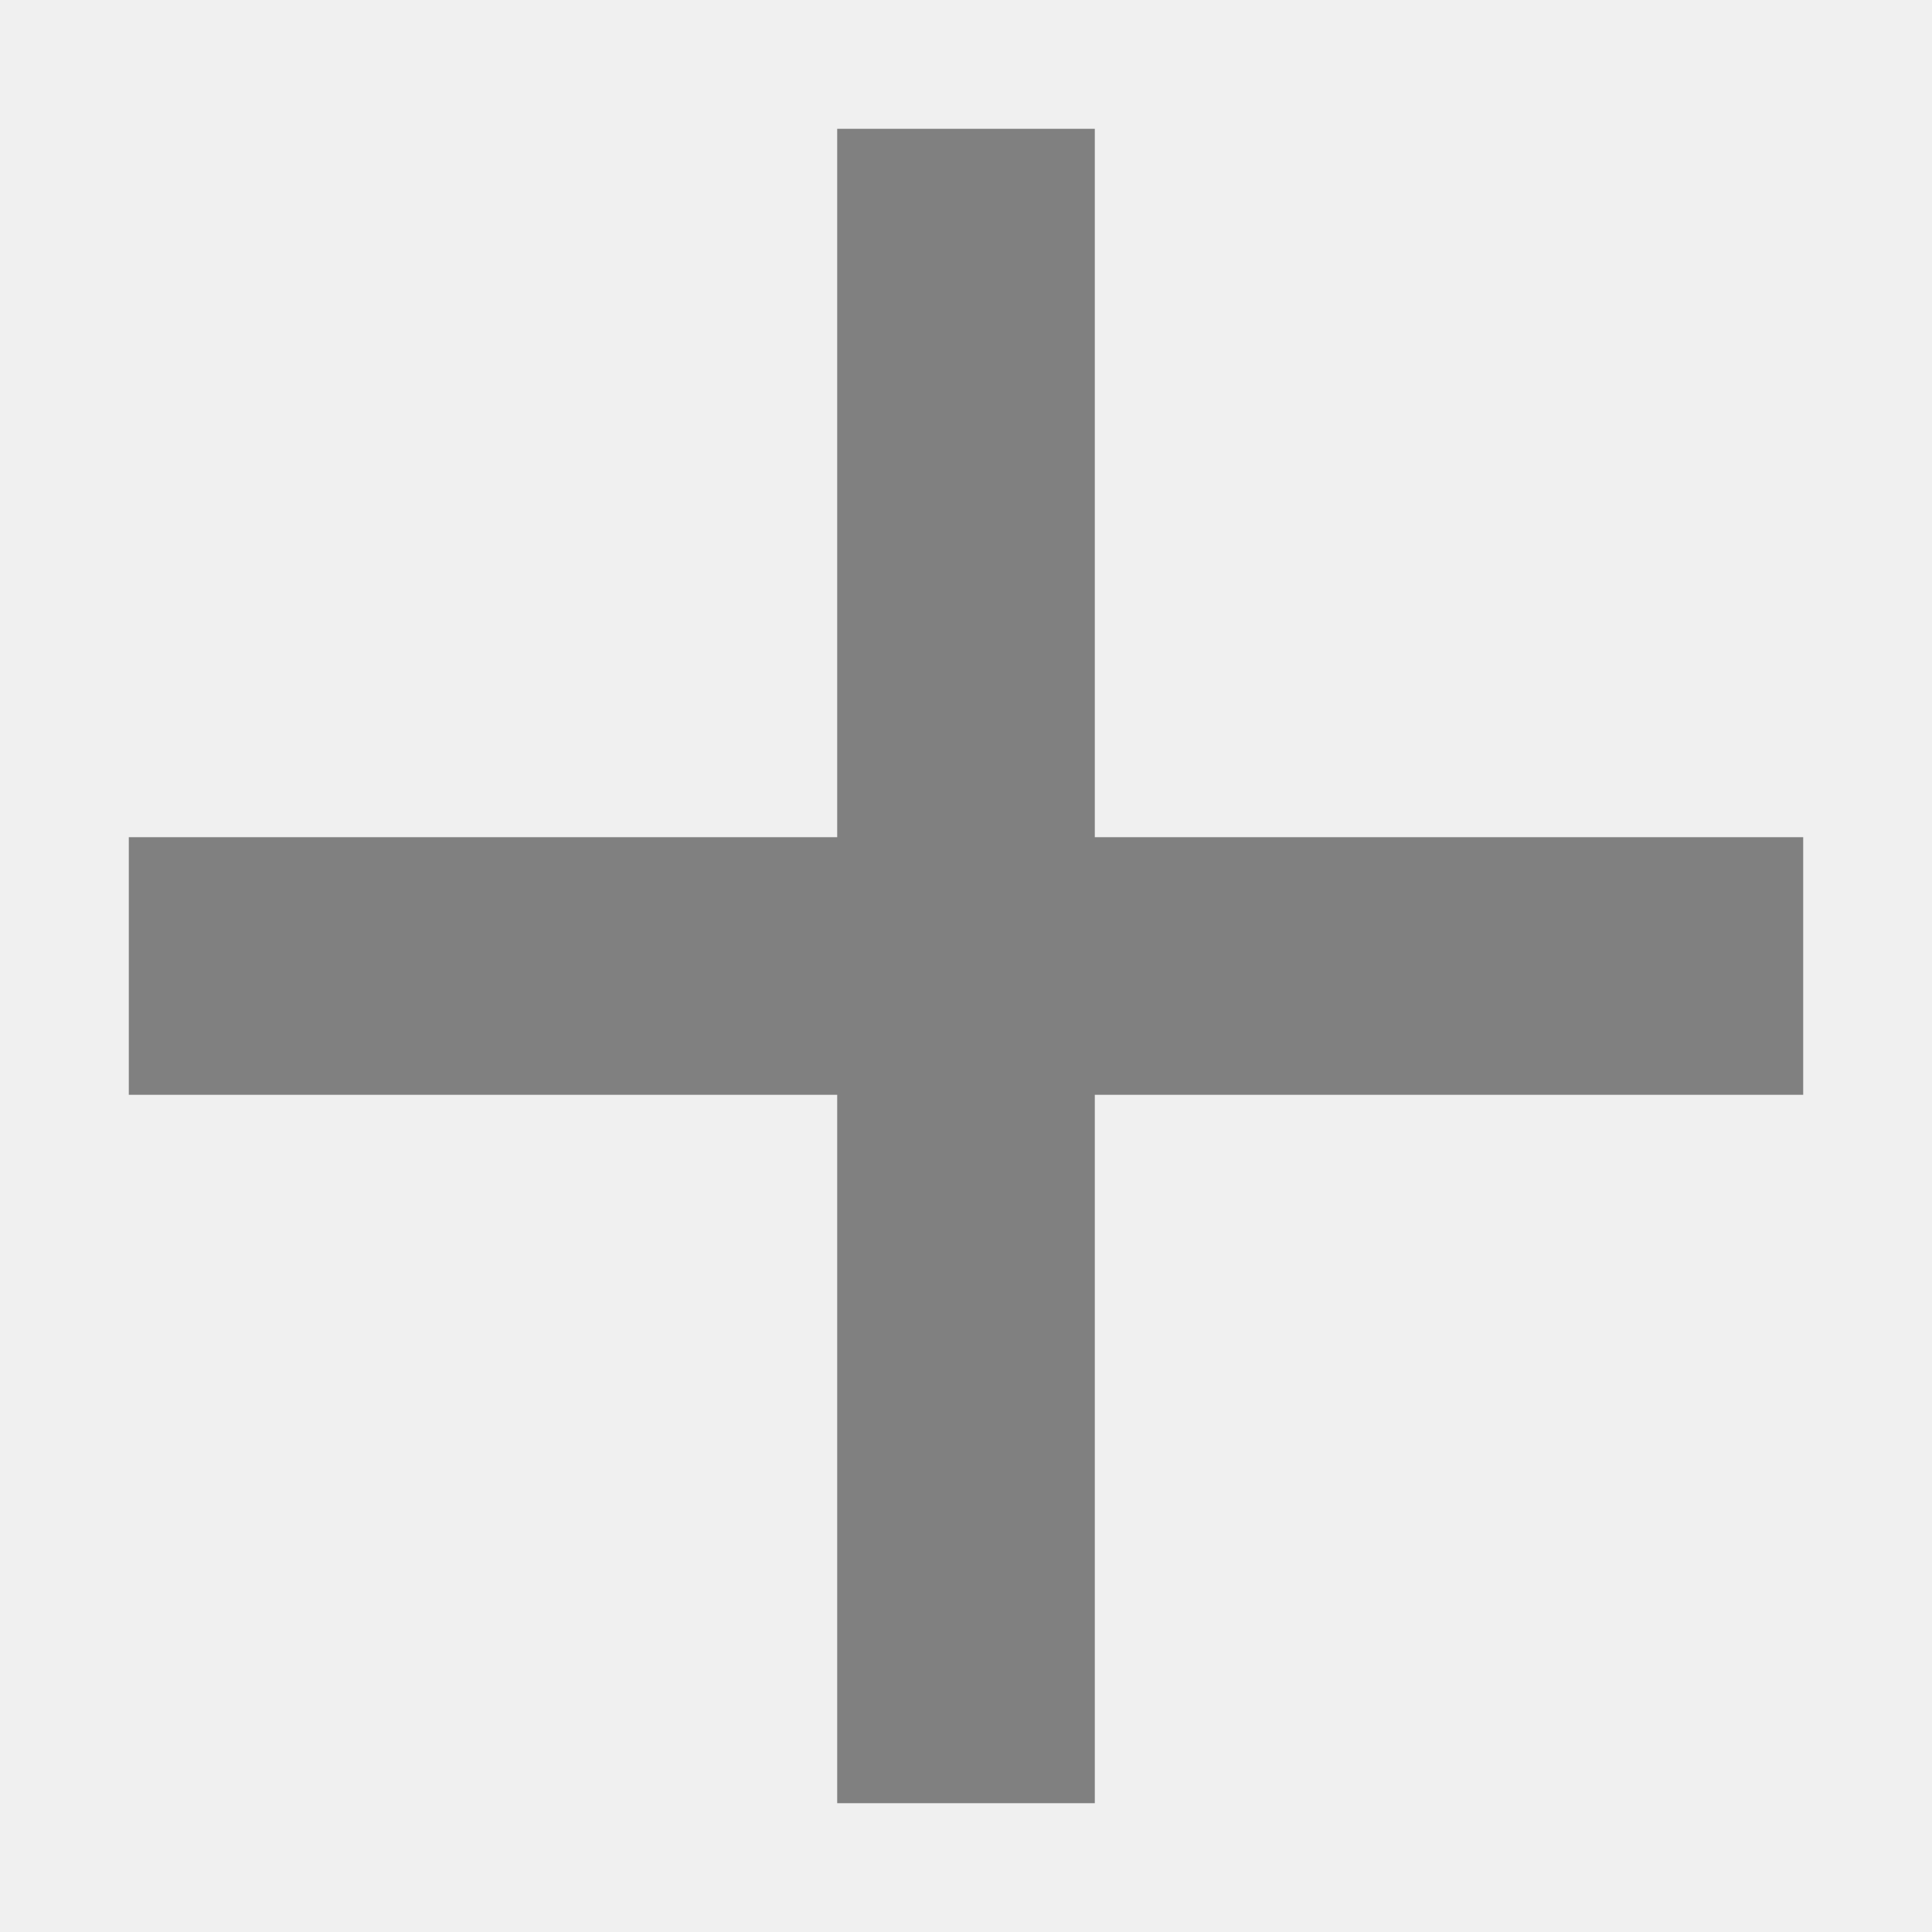
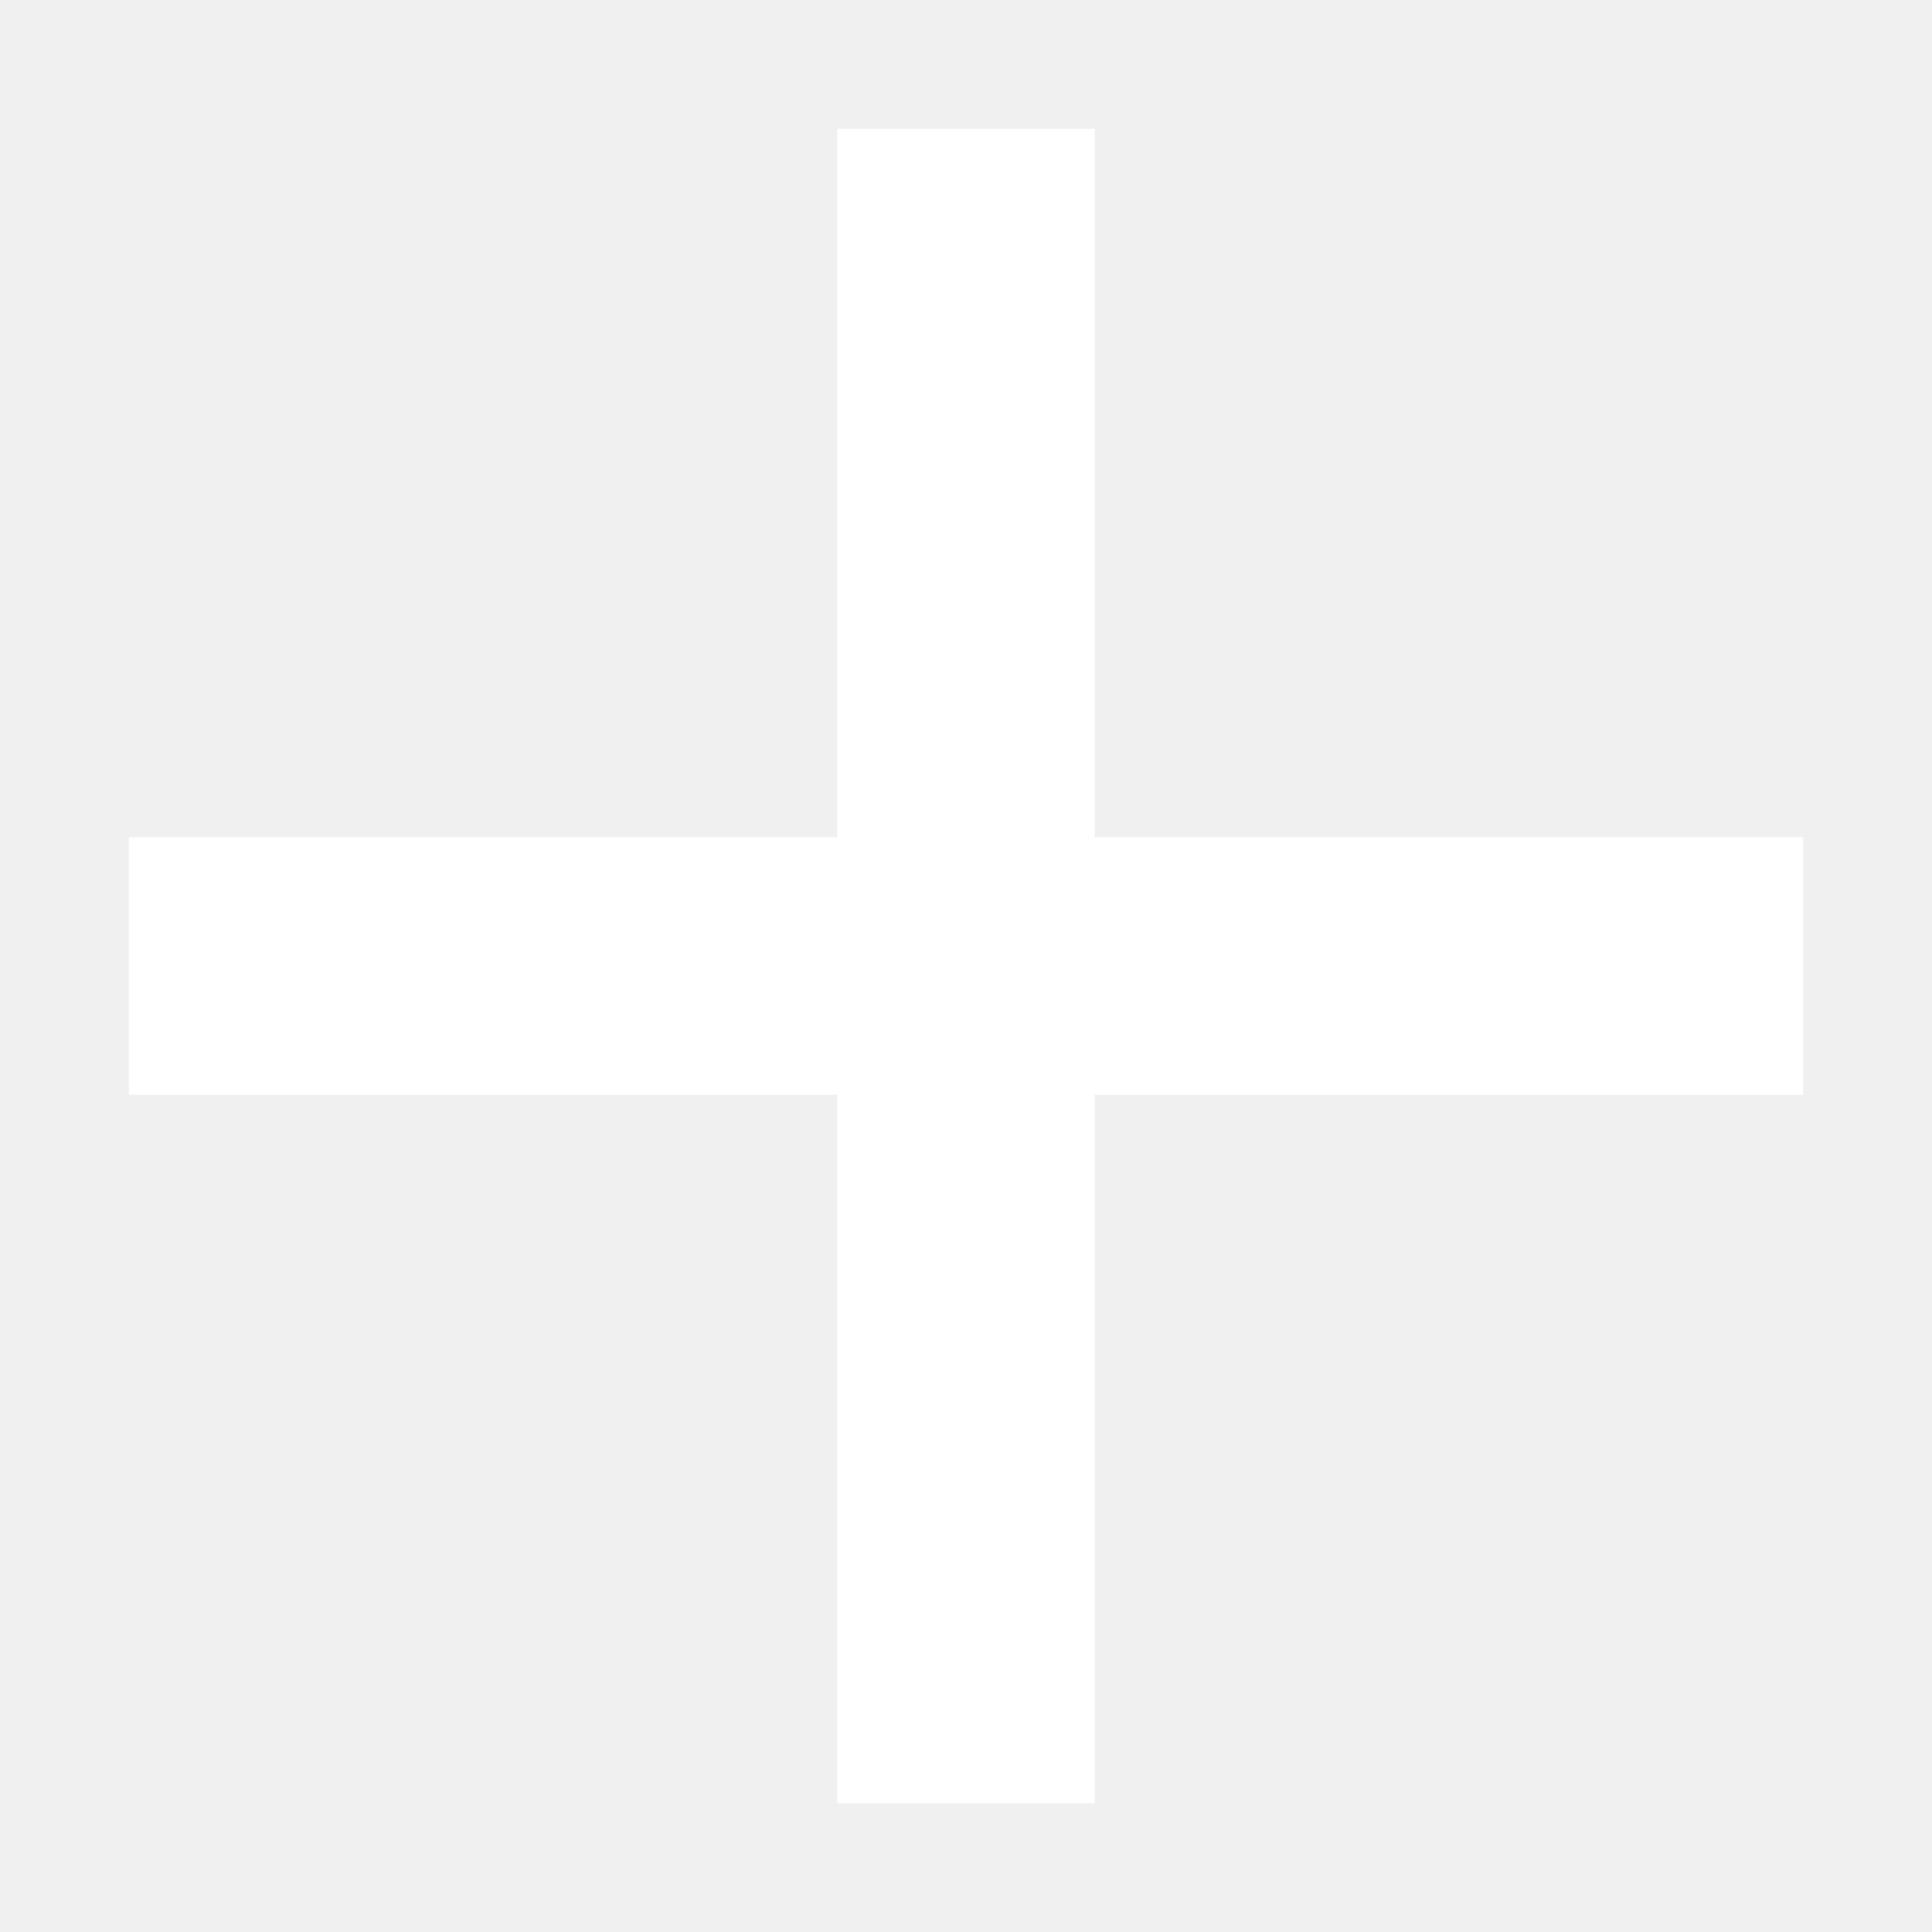
<svg xmlns="http://www.w3.org/2000/svg" width="90" height="90" id="svg3140" version="1.1">
  <defs id="defs3142" />
  <g id="layer1" transform="translate(0,-962.3622)">
    <rect style="color:#000000;fill:none;stroke:none;stroke-width:7.5;marker:none;visibility:visible;display:inline;overflow:visible;enable-background:accumulate" id="rect4198" width="90" height="90" x="0" y="962.362" />
-     <rect style="color:#000000;fill:#808080;fill-opacity:1;fill-rule:nonzero;stroke:none;stroke-width:7.5;marker:none;visibility:visible;display:inline;overflow:visible;enable-background:accumulate" id="rect3978" width="12" height="78" x="39" y="968.362" />
-     <rect transform="matrix(0,1,-1,0,0,0)" y="-84" x="1001.362" height="78" width="12" id="rect3998" style="color:#000000;fill:#808080;fill-opacity:1;fill-rule:nonzero;stroke:none;stroke-width:7.5;marker:none;visibility:visible;display:inline;overflow:visible;enable-background:accumulate" />
+     <rect style="color:#000000;fill:#ffffff;fill-opacity:1;fill-rule:nonzero;stroke:none;stroke-width:7.5;marker:none;visibility:visible;display:inline;overflow:visible;enable-background:accumulate" id="rect3978" width="12" height="78" x="39" y="968.362" />
+     <rect transform="matrix(0,1,-1,0,0,0)" y="-84" x="1001.362" height="78" width="12" id="rect3998" style="color:#000000;fill:#ffffff;fill-opacity:1;fill-rule:nonzero;stroke:none;stroke-width:7.5;marker:none;visibility:visible;display:inline;overflow:visible;enable-background:accumulate" />
  </g>
</svg>
